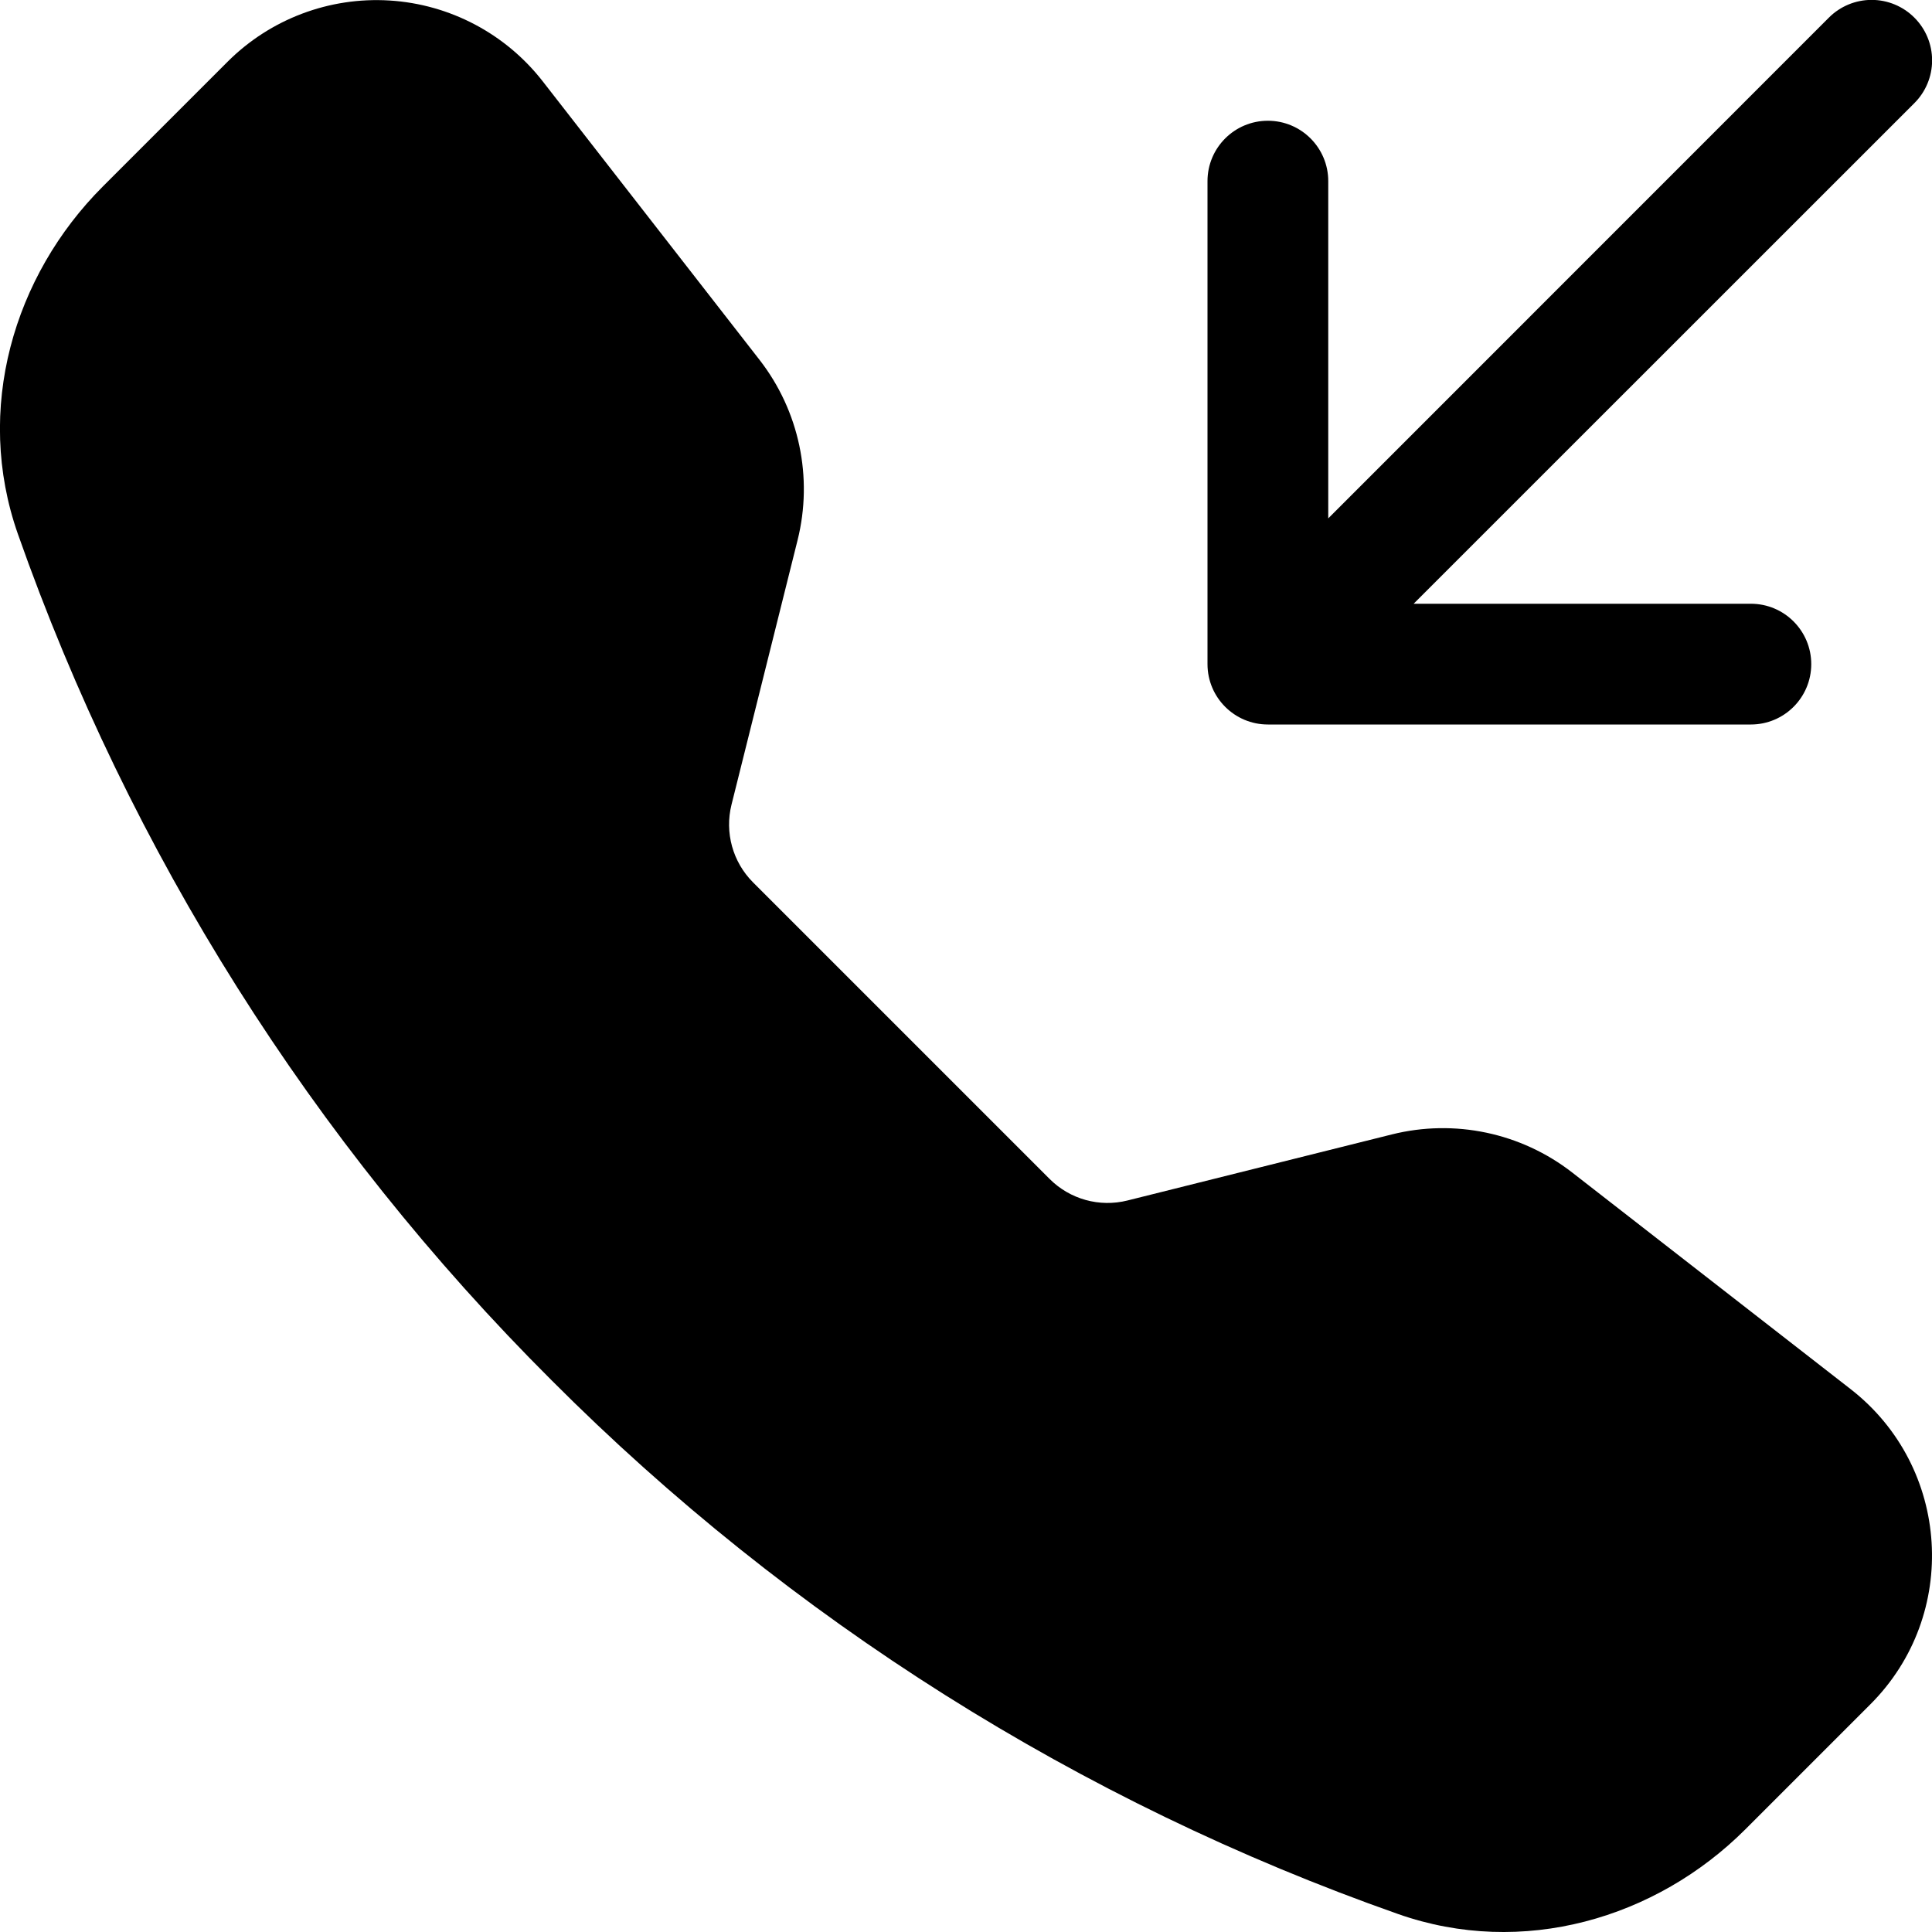
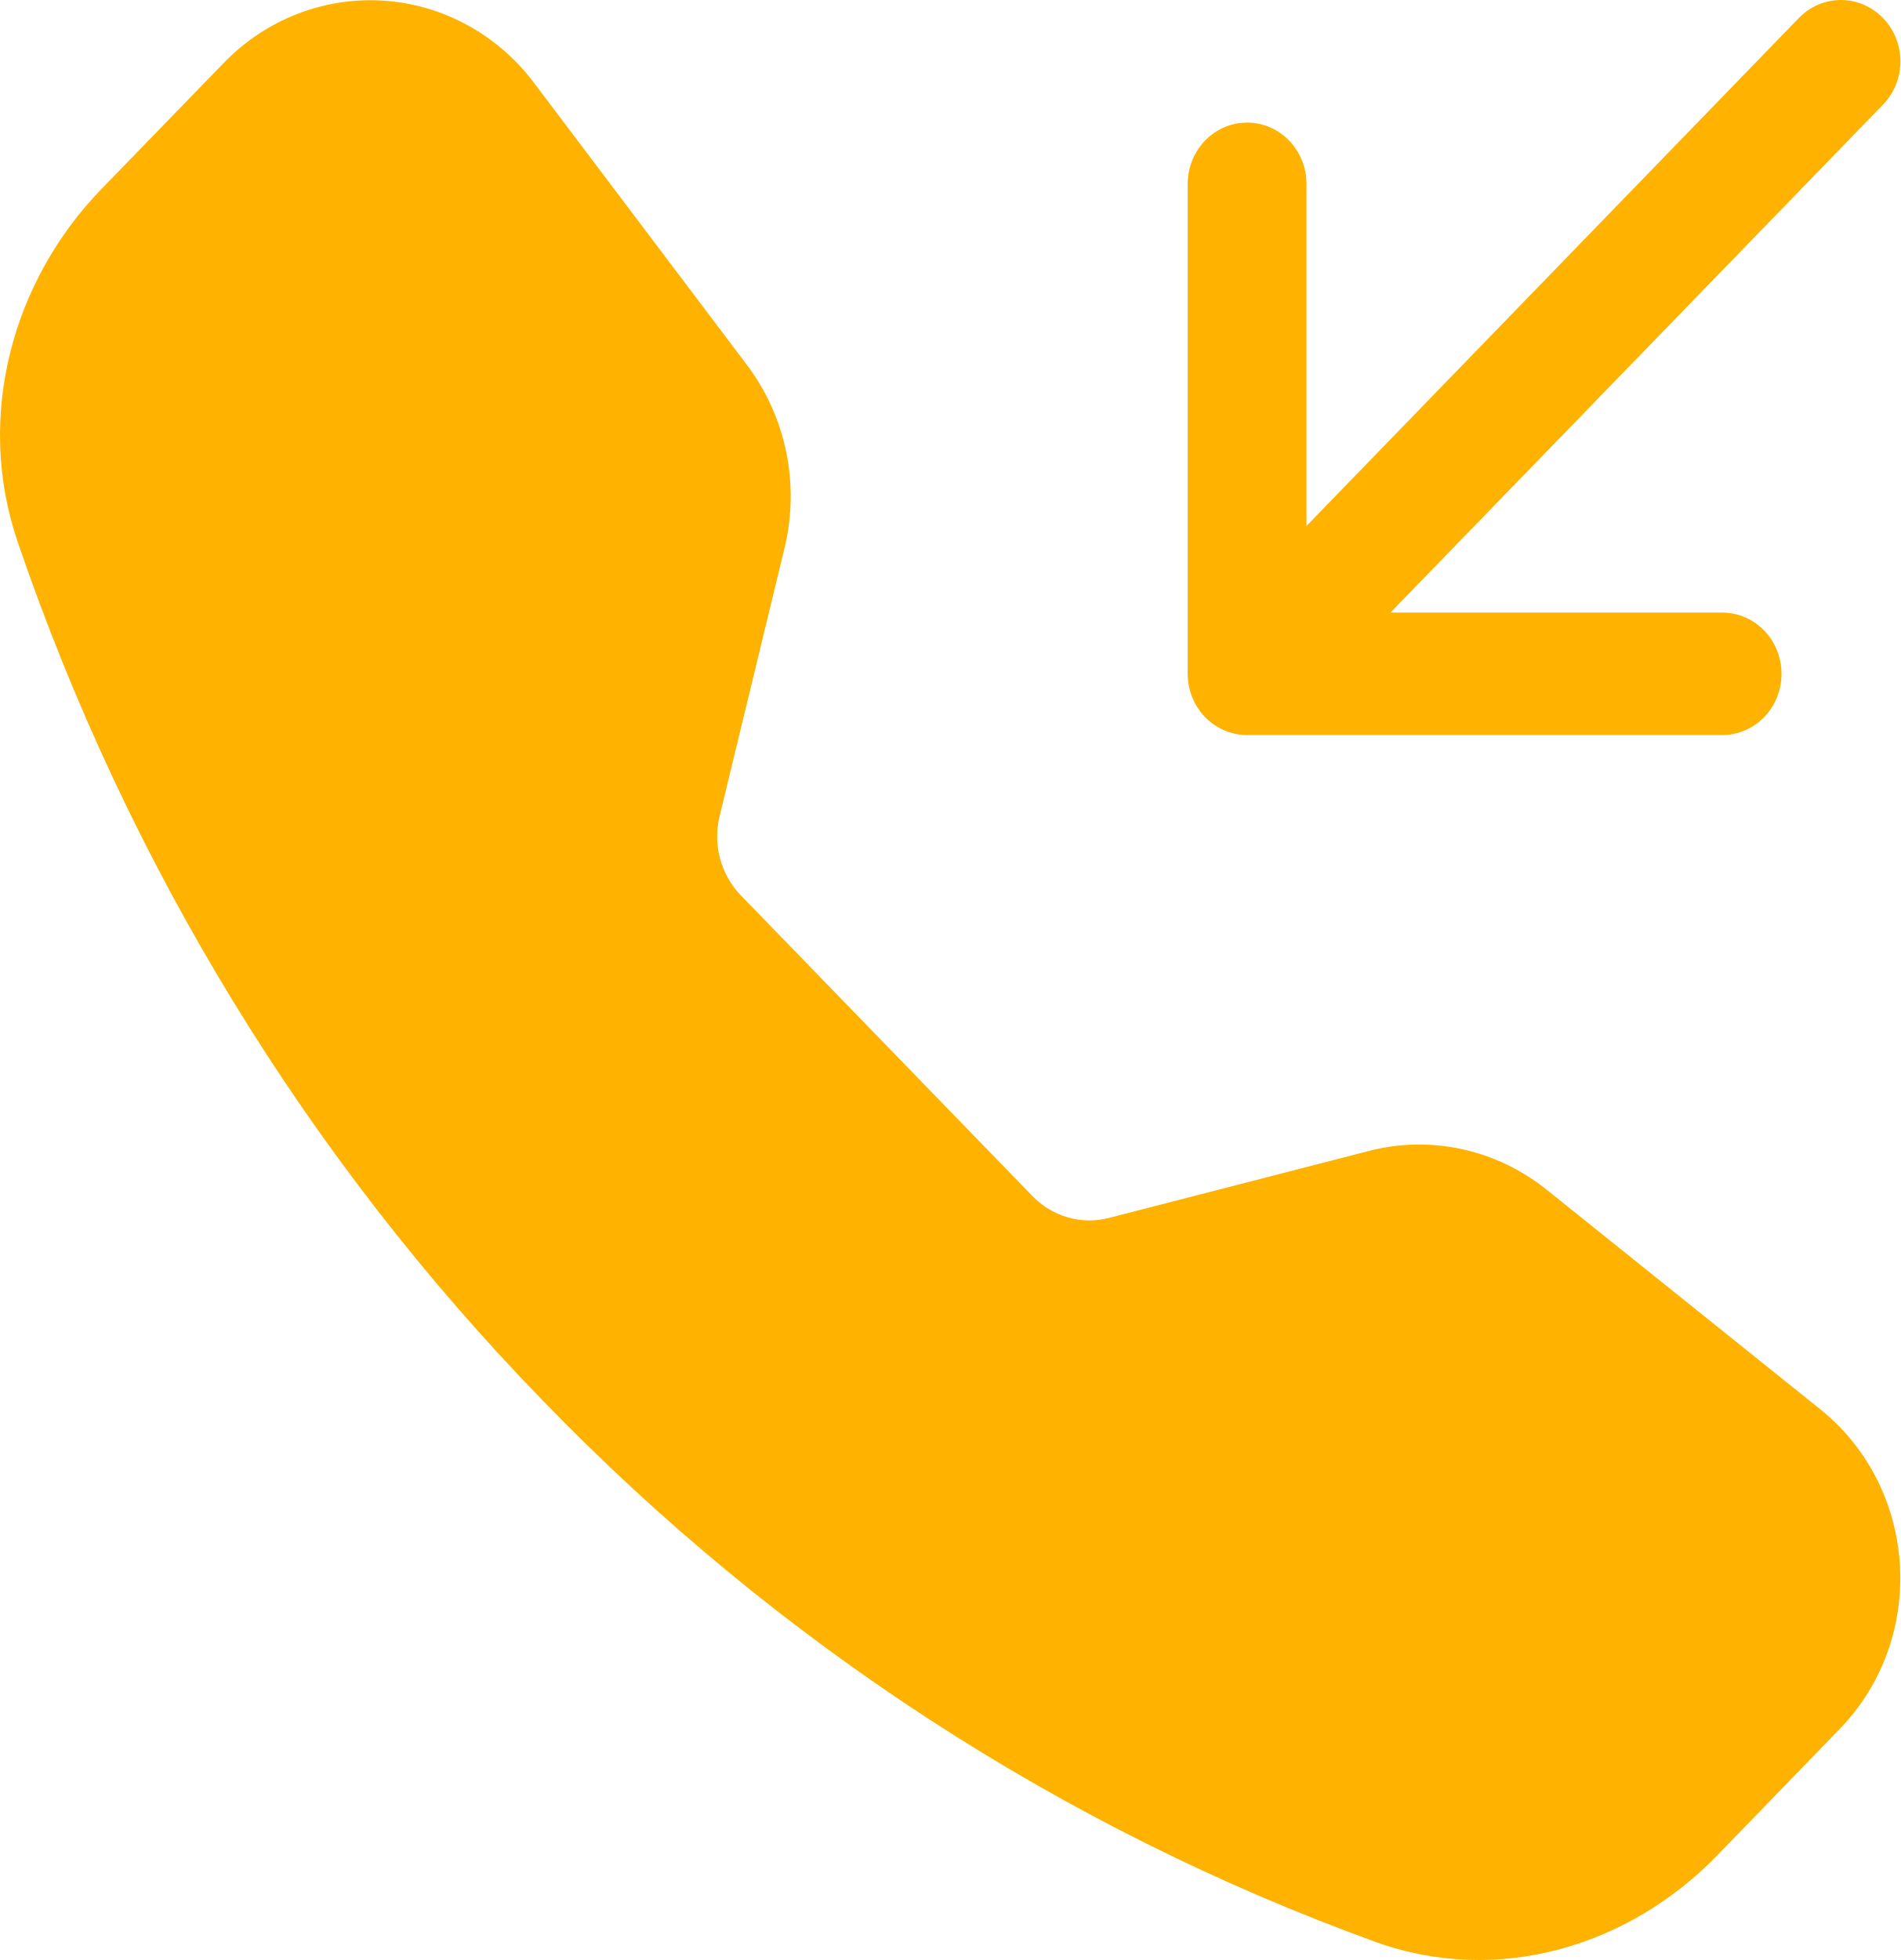
- <svg xmlns="http://www.w3.org/2000/svg" width="16" height="16" fill="currentColor" class="bi bi-telephone-inbound-fill" viewBox="0 0 16 16">
-   <path fill-rule="evenodd" d="M1.885.511a1.745 1.745 0 0 1 2.61.163L6.29 2.98c.329.423.445.974.315 1.494l-.547 2.19a.678.678 0 0 0 .178.643l2.457 2.457a.678.678 0 0 0 .644.178l2.189-.547a1.745 1.745 0 0 1 1.494.315l2.306 1.794c.829.645.905 1.87.163 2.611l-1.034 1.034c-.74.74-1.846 1.065-2.877.702a18.634 18.634 0 0 1-7.01-4.42 18.634 18.634 0 0 1-4.42-7.009c-.362-1.03-.037-2.137.703-2.877L1.885.511zM15.854.146a.5.5 0 0 1 0 .708L11.707 5H14.5a.5.5 0 0 1 0 1h-4a.5.5 0 0 1-.5-.5v-4a.5.5 0 0 1 1 0v2.793L15.146.146a.5.5 0 0 1 .708 0z" />
+ <svg xmlns="http://www.w3.org/2000/svg" width="32" height="33" viewBox="0 0 32 33" fill="none">
+   <path fill-rule="evenodd" clip-rule="evenodd" d="M3.771 1.056C4.121 0.695 4.541 0.416 5.003 0.236C5.466 0.056 5.96 -0.021 6.454 0.011C6.947 0.042 7.429 0.182 7.866 0.42C8.303 0.658 8.686 0.989 8.99 1.392L12.58 6.148C13.238 7.02 13.47 8.156 13.21 9.229L12.116 13.745C12.059 13.979 12.062 14.225 12.125 14.457C12.187 14.689 12.307 14.901 12.472 15.072L17.386 20.139C17.551 20.309 17.757 20.433 17.983 20.497C18.208 20.562 18.446 20.565 18.673 20.506L23.051 19.378C23.564 19.245 24.1 19.235 24.617 19.348C25.135 19.46 25.621 19.693 26.039 20.027L30.65 23.727C32.308 25.058 32.46 27.584 30.976 29.112L28.909 31.245C27.429 32.771 25.217 33.441 23.155 32.693C17.878 30.778 13.086 27.662 9.136 23.577C5.175 19.504 2.154 14.563 0.297 9.122C-0.427 6.997 0.223 4.714 1.703 3.188L3.771 1.056ZM31.706 0.303C31.799 0.399 31.873 0.513 31.924 0.638C31.974 0.763 32 0.897 32 1.033C32 1.169 31.974 1.303 31.924 1.428C31.873 1.554 31.799 1.667 31.706 1.763L23.413 10.314H28.998C29.264 10.314 29.518 10.422 29.706 10.616C29.893 10.809 29.998 11.071 29.998 11.345C29.998 11.618 29.893 11.881 29.706 12.074C29.518 12.267 29.264 12.376 28.998 12.376H20.999C20.734 12.376 20.48 12.267 20.292 12.074C20.105 11.881 19.999 11.618 19.999 11.345V3.095C19.999 2.822 20.105 2.56 20.292 2.366C20.48 2.173 20.734 2.064 20.999 2.064C21.264 2.064 21.519 2.173 21.706 2.366C21.894 2.56 21.999 2.822 21.999 3.095V8.856L30.29 0.303C30.383 0.207 30.494 0.131 30.615 0.079C30.736 0.027 30.867 0 30.998 0C31.13 0 31.26 0.027 31.381 0.079C31.503 0.131 31.613 0.207 31.706 0.303V0.303Z" fill="#FFB300" />
</svg>
